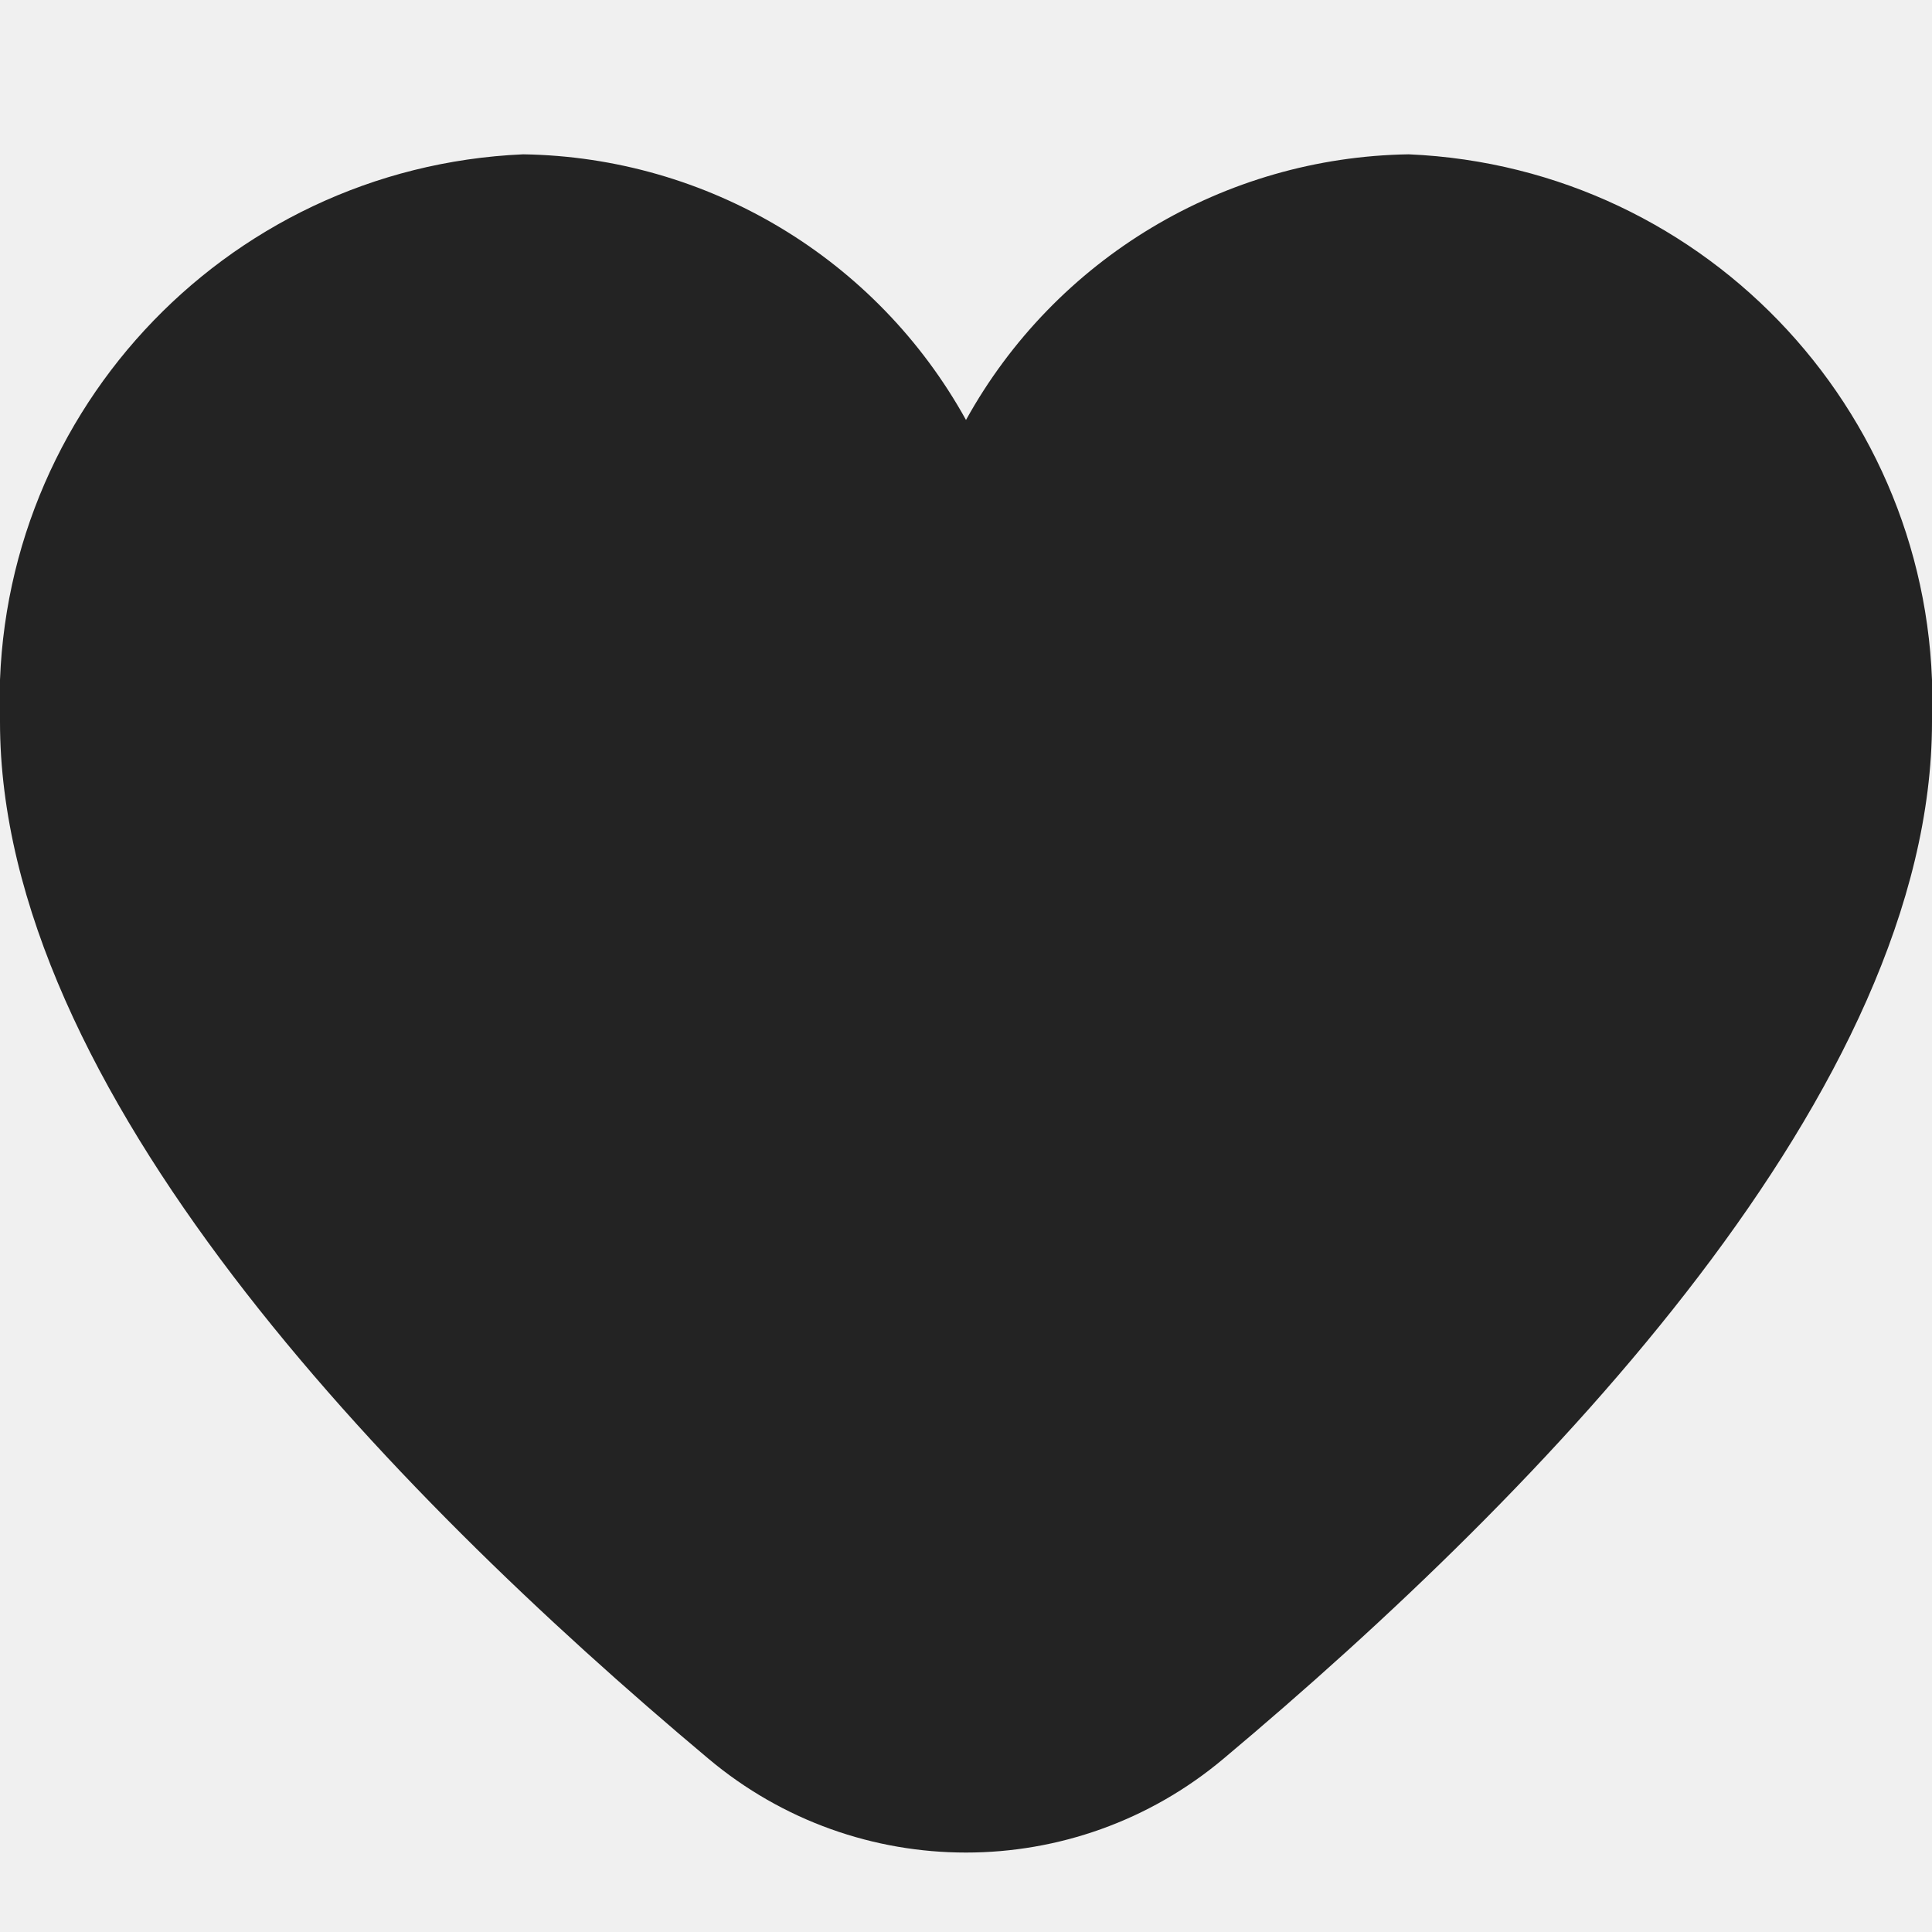
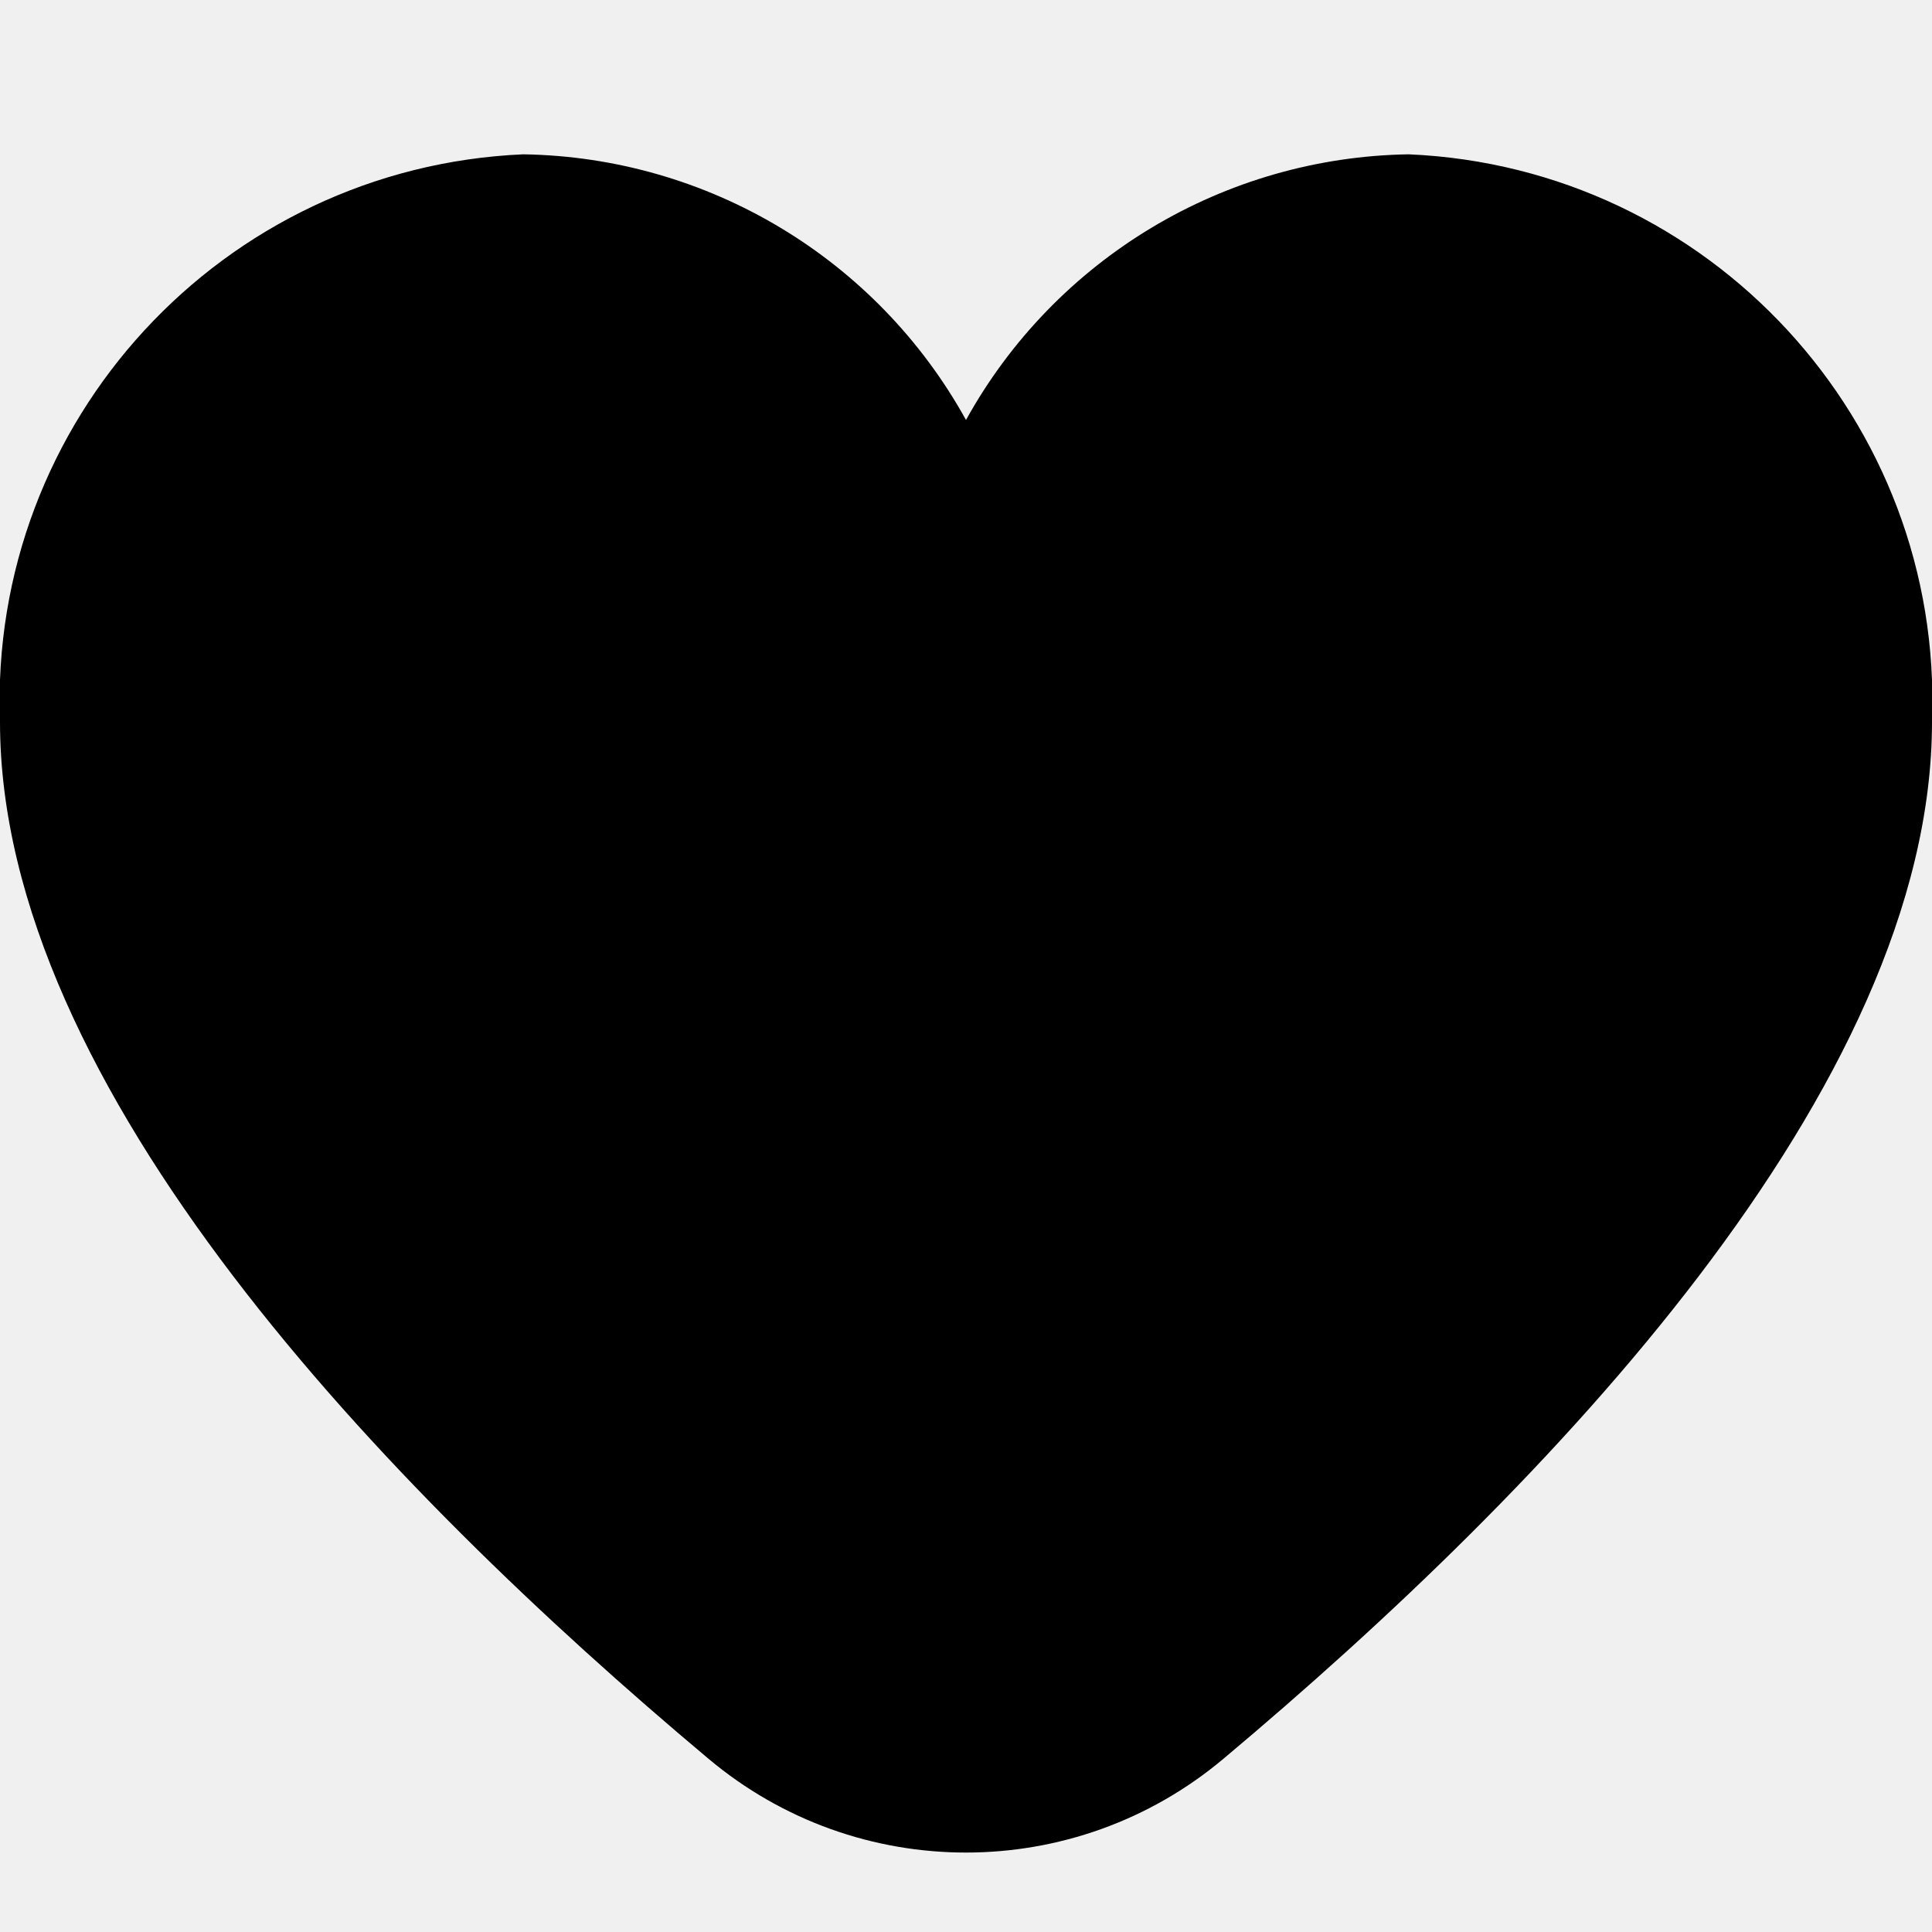
<svg xmlns="http://www.w3.org/2000/svg" width="32" height="32" fill="none" viewBox="0 0 32 32">
  <g clip-path="url(#a)">
-     <path fill="#232323" d="M23.333 2.556A8.53 8.53 0 0 0 16 6.956a8.53 8.53 0 0 0-7.334-4.4A9.067 9.067 0 0 0 0 11.956C0 18.018 6.38 24.64 11.733 29.129a6.63 6.63 0 0 0 8.533 0C25.618 24.639 32 18.019 32 11.956a9.066 9.066 0 0 0-8.667-9.4" />
+     <path fill="currentColor" d="M23.333 2.556A8.53 8.53 0 0 0 16 6.956a8.53 8.53 0 0 0-7.334-4.4A9.067 9.067 0 0 0 0 11.956c0 6.062 6.38 12.684 11.733 17.173a6.63 6.63 0 0 0 8.533 0C25.618 24.639 32 18.019 32 11.956a9.066 9.066 0 0 0-8.667-9.4" />
  </g>
  <defs>
    <clipPath id="a">
      <path fill="#fff" d="M0 0h32v32H0z" />
    </clipPath>
  </defs>
</svg>
